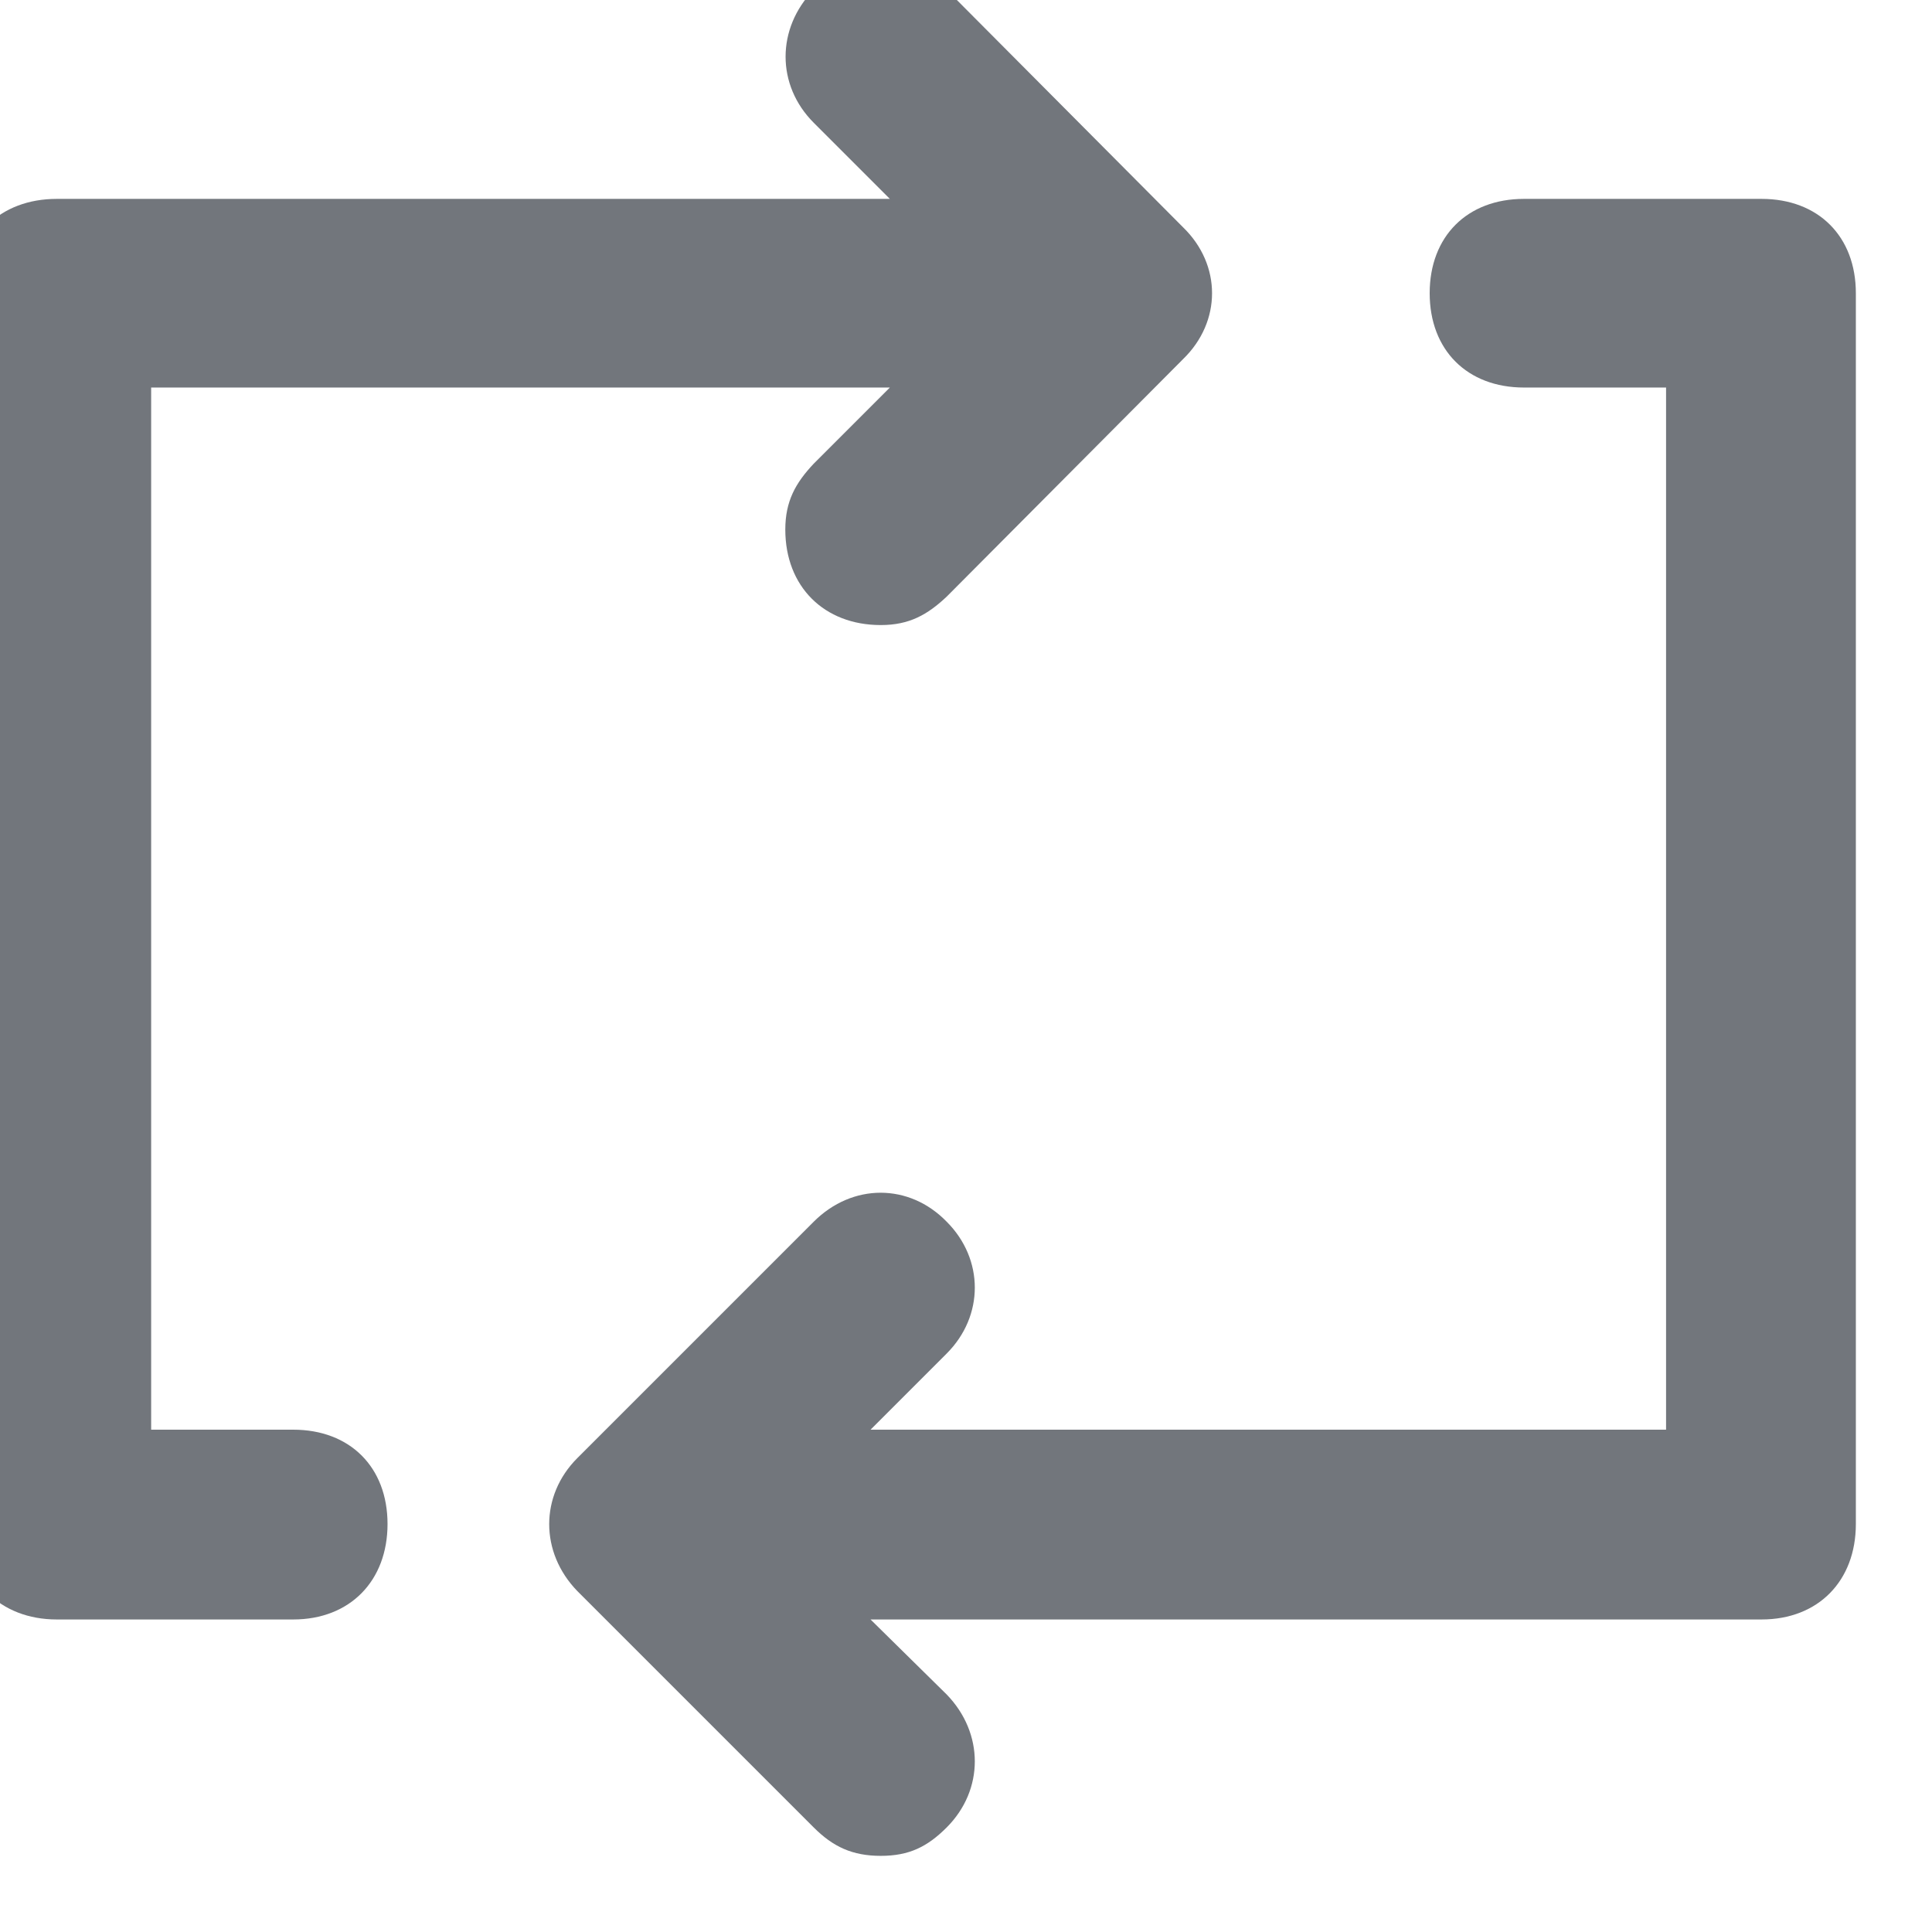
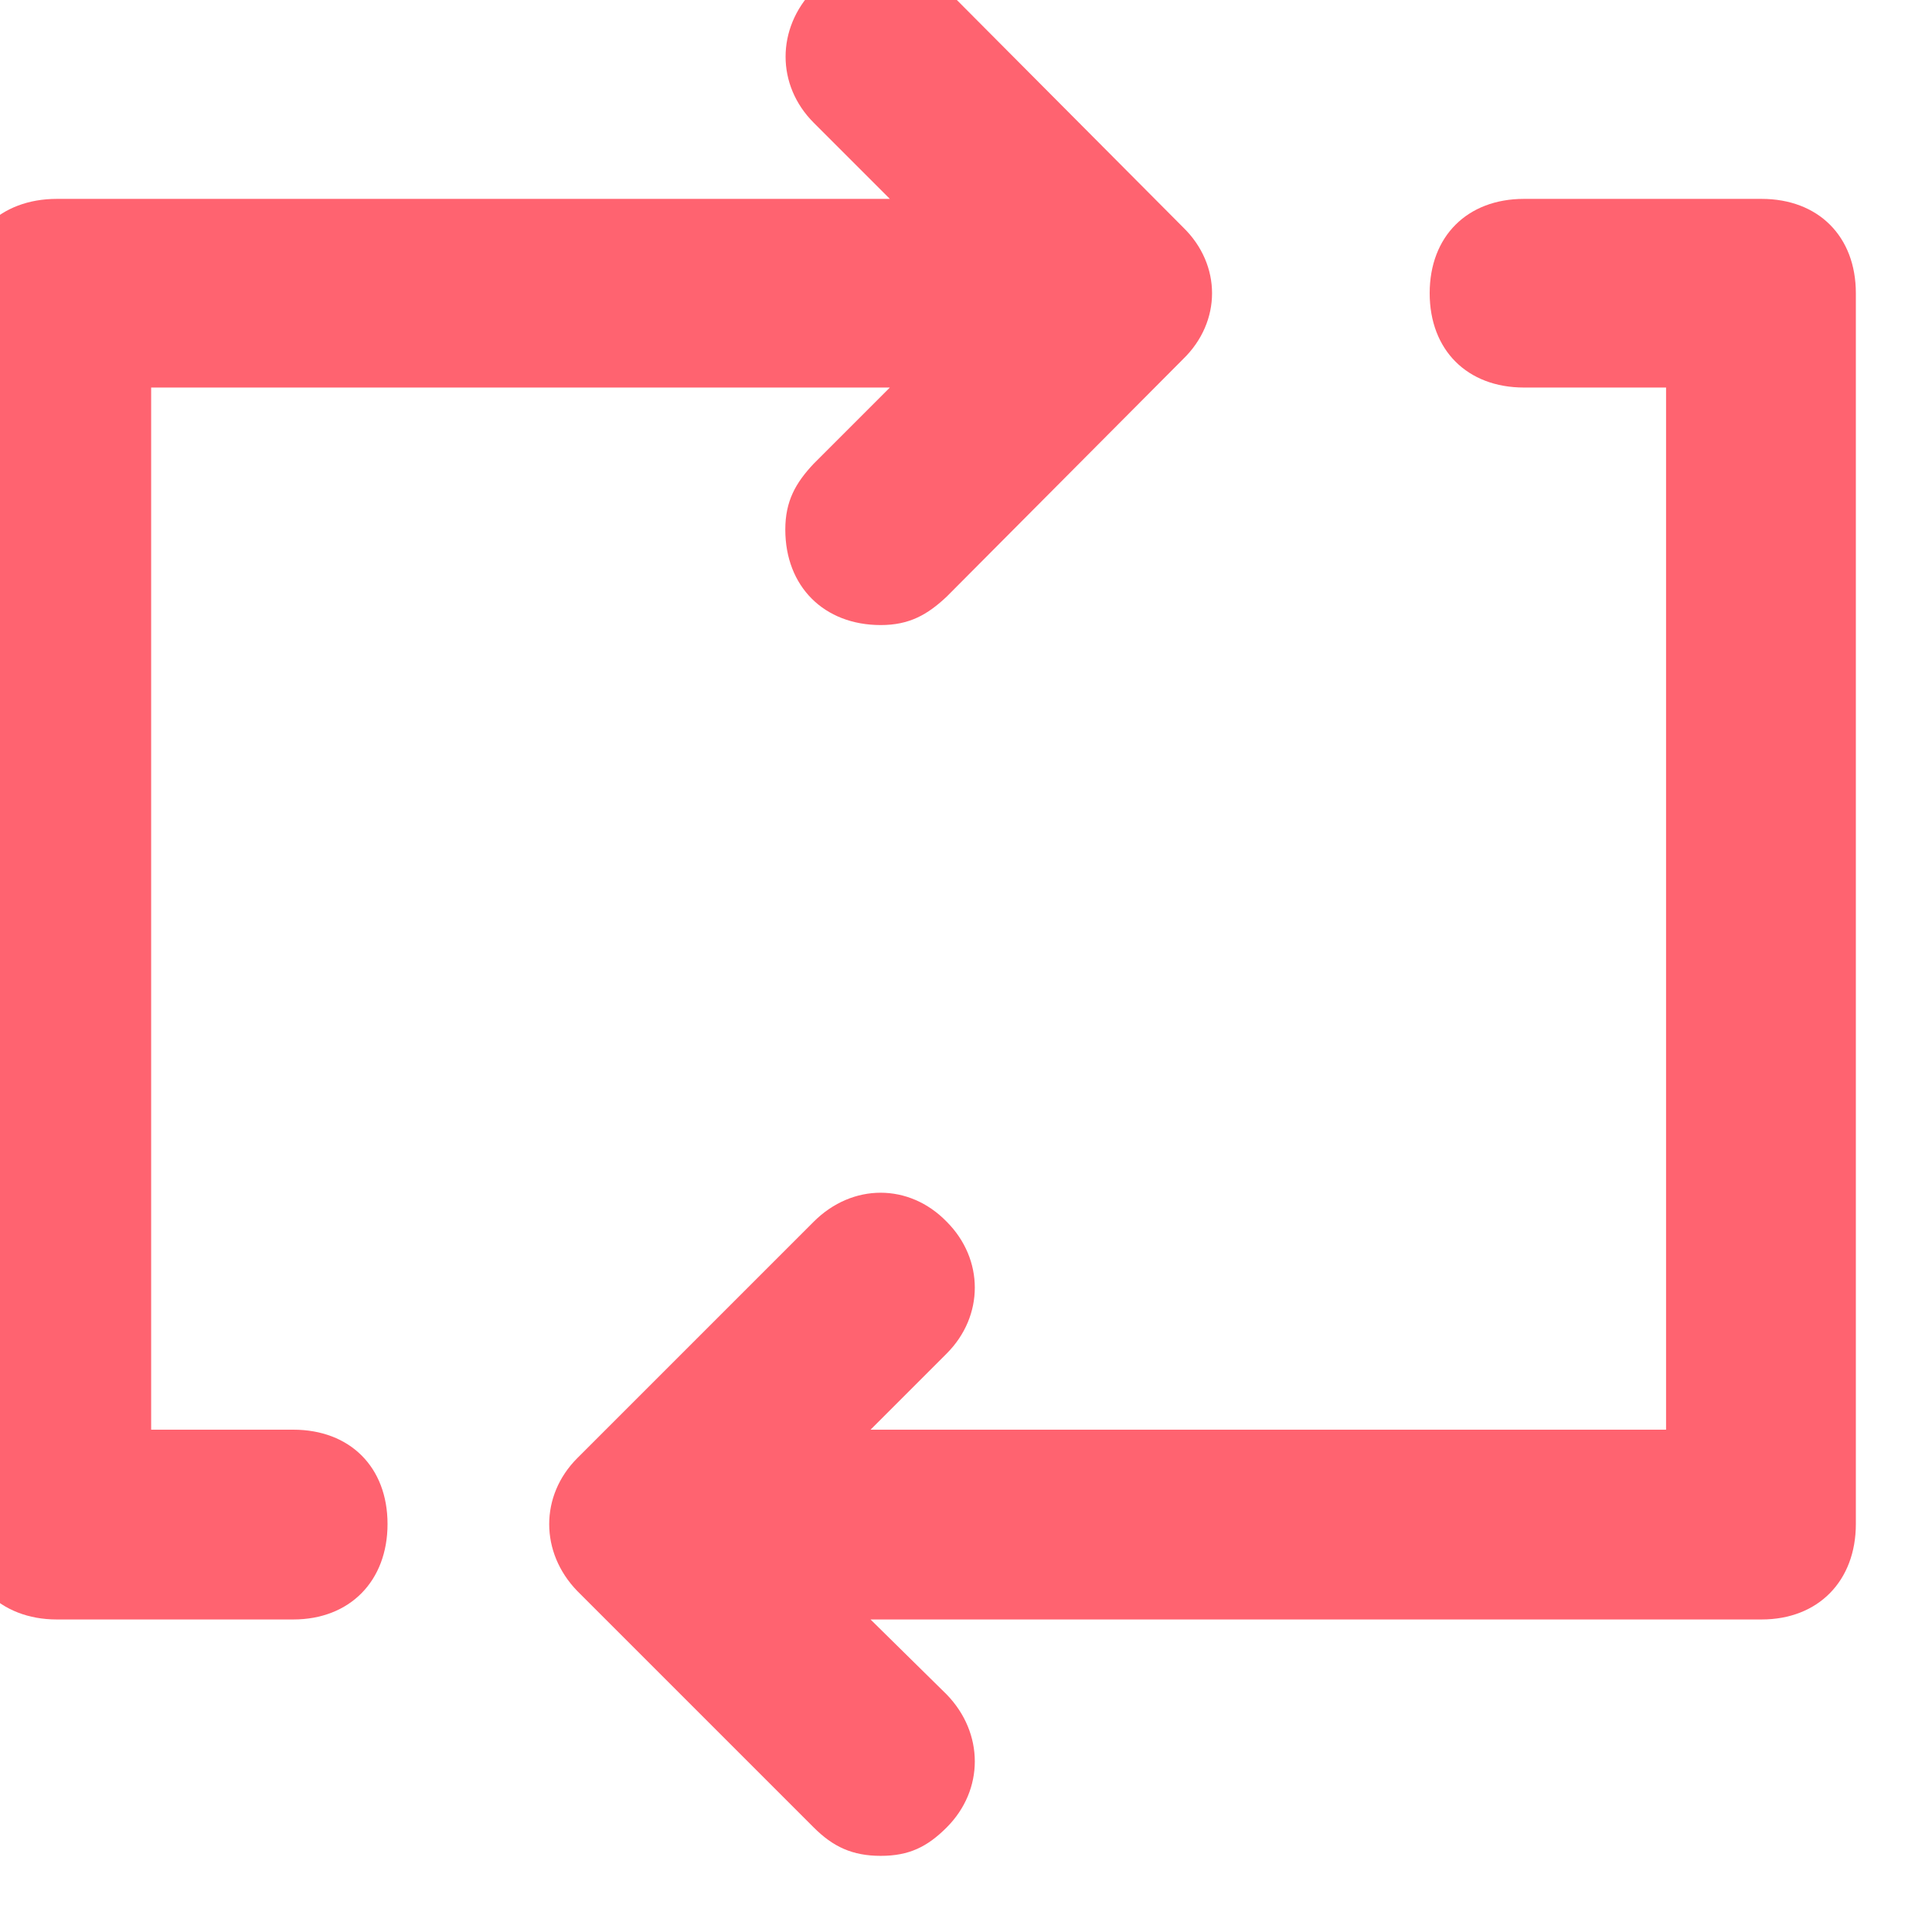
<svg xmlns="http://www.w3.org/2000/svg" width="17" height="17" viewBox="0 0 17 17" fill="none">
  <defs />
-   <path id="Vector" d="M2.58 12.58L1.33 12.58L1.33 3.41L7.83 3.41L7.16 4.08C7 4.25 6.91 4.41 6.91 4.66C6.91 5.16 7.25 5.5 7.75 5.5C8 5.5 8.16 5.41 8.33 5.25L10.41 3.16C10.75 2.83 10.75 2.33 10.41 2L8.33 -0.09C8 -0.42 7.5 -0.42 7.16 -0.09C6.83 0.25 6.83 0.75 7.16 1.08L7.83 1.75L0.5 1.75C0 1.75 -0.34 2.08 -0.34 2.58L-0.34 13.41C-0.34 13.91 0 14.25 0.5 14.25L2.58 14.25C3.08 14.25 3.41 13.91 3.41 13.41C3.41 12.91 3.08 12.58 2.58 12.58ZM15.5 1.75L13.41 1.75C12.91 1.75 12.58 2.08 12.58 2.58C12.58 3.08 12.91 3.41 13.41 3.41L14.66 3.41L14.66 12.58L7.66 12.58L8.33 11.91C8.66 11.58 8.66 11.08 8.33 10.75C8 10.41 7.5 10.41 7.16 10.75L5.08 12.83C4.75 13.16 4.75 13.66 5.08 14L7.16 16.08C7.33 16.25 7.5 16.33 7.75 16.33C8 16.33 8.16 16.25 8.33 16.08C8.66 15.75 8.66 15.25 8.33 14.91L7.66 14.25L15.5 14.25C16 14.25 16.33 13.91 16.33 13.41L16.33 2.58C16.33 2.08 16 1.75 15.5 1.75Z" fill="#72767C" fill-opacity="1" fill-rule="nonzero" />
+   <path id="Vector" d="M2.58 12.58L1.33 12.58L1.33 3.41L7.83 3.41L7.16 4.08C7 4.25 6.91 4.41 6.91 4.66C6.91 5.16 7.25 5.5 7.75 5.5C8 5.5 8.16 5.41 8.33 5.25L10.41 3.16C10.75 2.83 10.75 2.33 10.41 2L8.33 -0.09C8 -0.42 7.5 -0.42 7.16 -0.09C6.83 0.25 6.83 0.75 7.16 1.08L7.83 1.75L0.5 1.75C0 1.75 -0.34 2.08 -0.34 2.58L-0.34 13.41C-0.34 13.91 0 14.25 0.5 14.25L2.58 14.25C3.08 14.25 3.41 13.91 3.41 13.41C3.41 12.91 3.08 12.58 2.58 12.58ZM15.5 1.75L13.41 1.75C12.91 1.75 12.58 2.08 12.58 2.58C12.58 3.08 12.91 3.41 13.41 3.41L14.66 3.41L14.66 12.58L7.66 12.58L8.33 11.91C8.66 11.58 8.66 11.08 8.33 10.75C8 10.41 7.5 10.41 7.16 10.75L5.08 12.83C4.75 13.16 4.75 13.66 5.08 14L7.16 16.08C7.33 16.25 7.5 16.33 7.75 16.33C8 16.33 8.16 16.25 8.33 16.08C8.66 15.75 8.66 15.25 8.33 14.91L7.66 14.25L15.5 14.25C16 14.25 16.33 13.91 16.33 13.41L16.33 2.58C16.33 2.08 16 1.75 15.5 1.75Z" fill="#FF6370" fill-opacity="1" fill-rule="nonzero" />
</svg>
